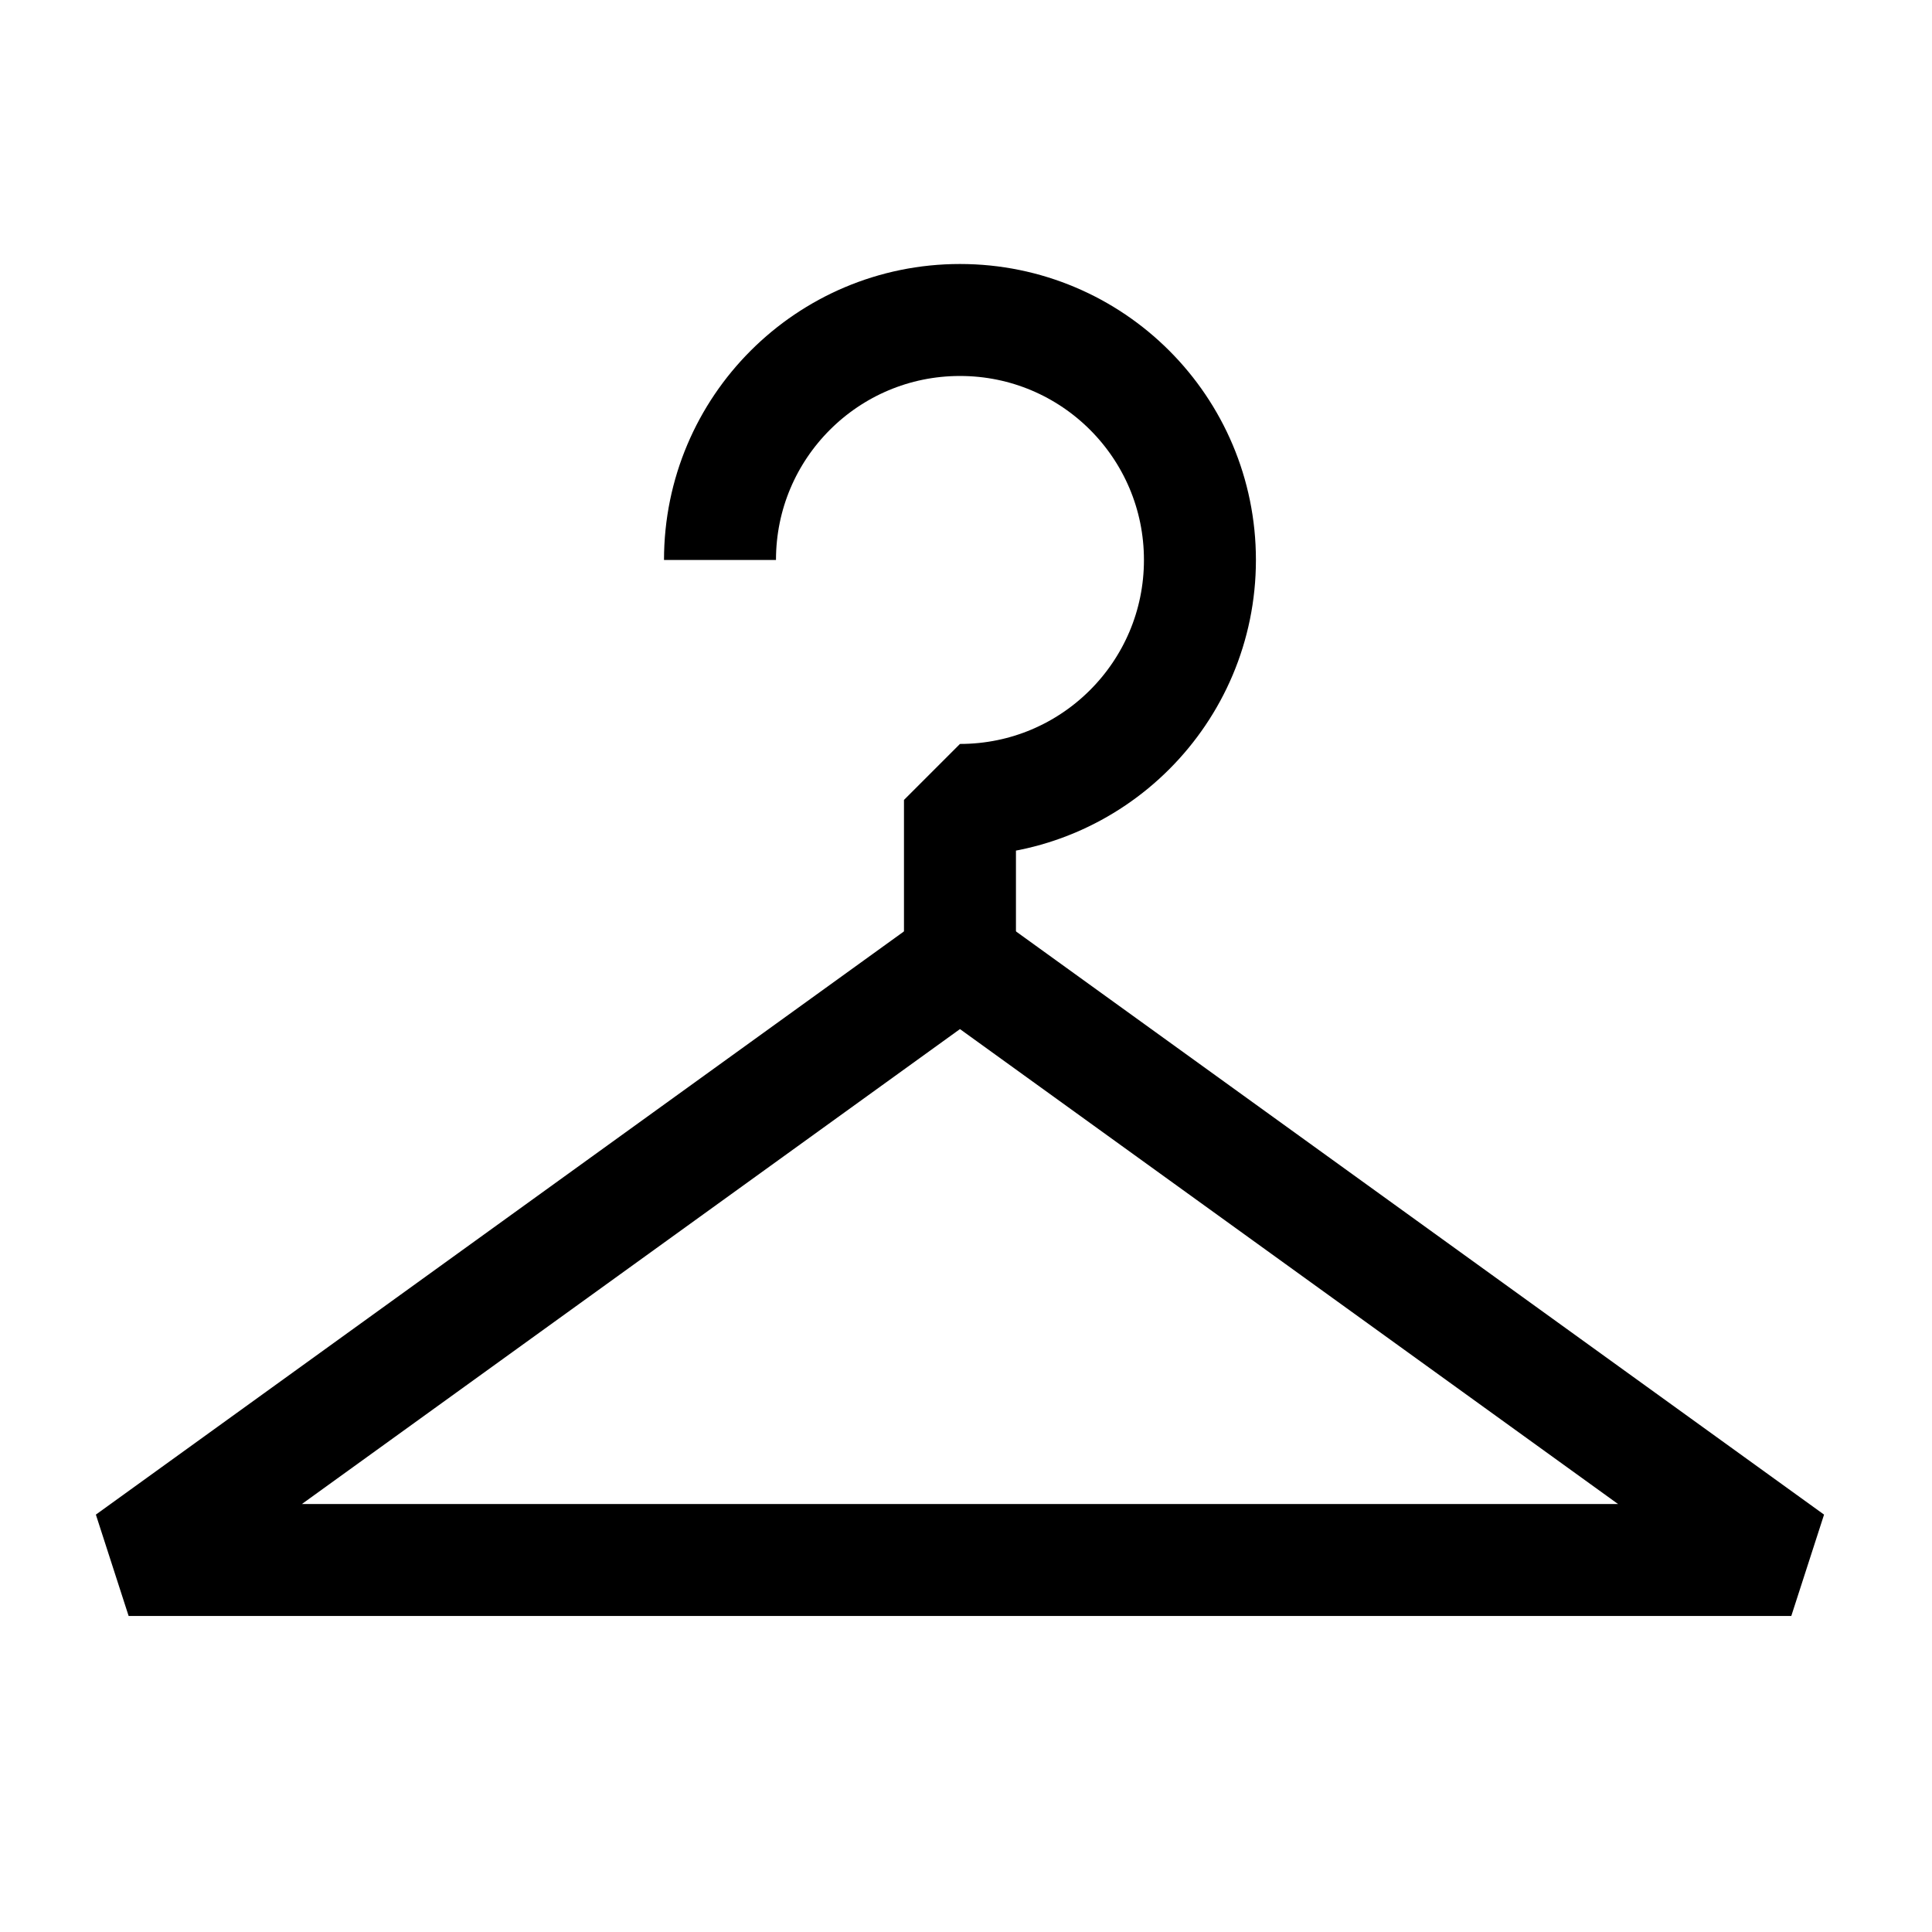
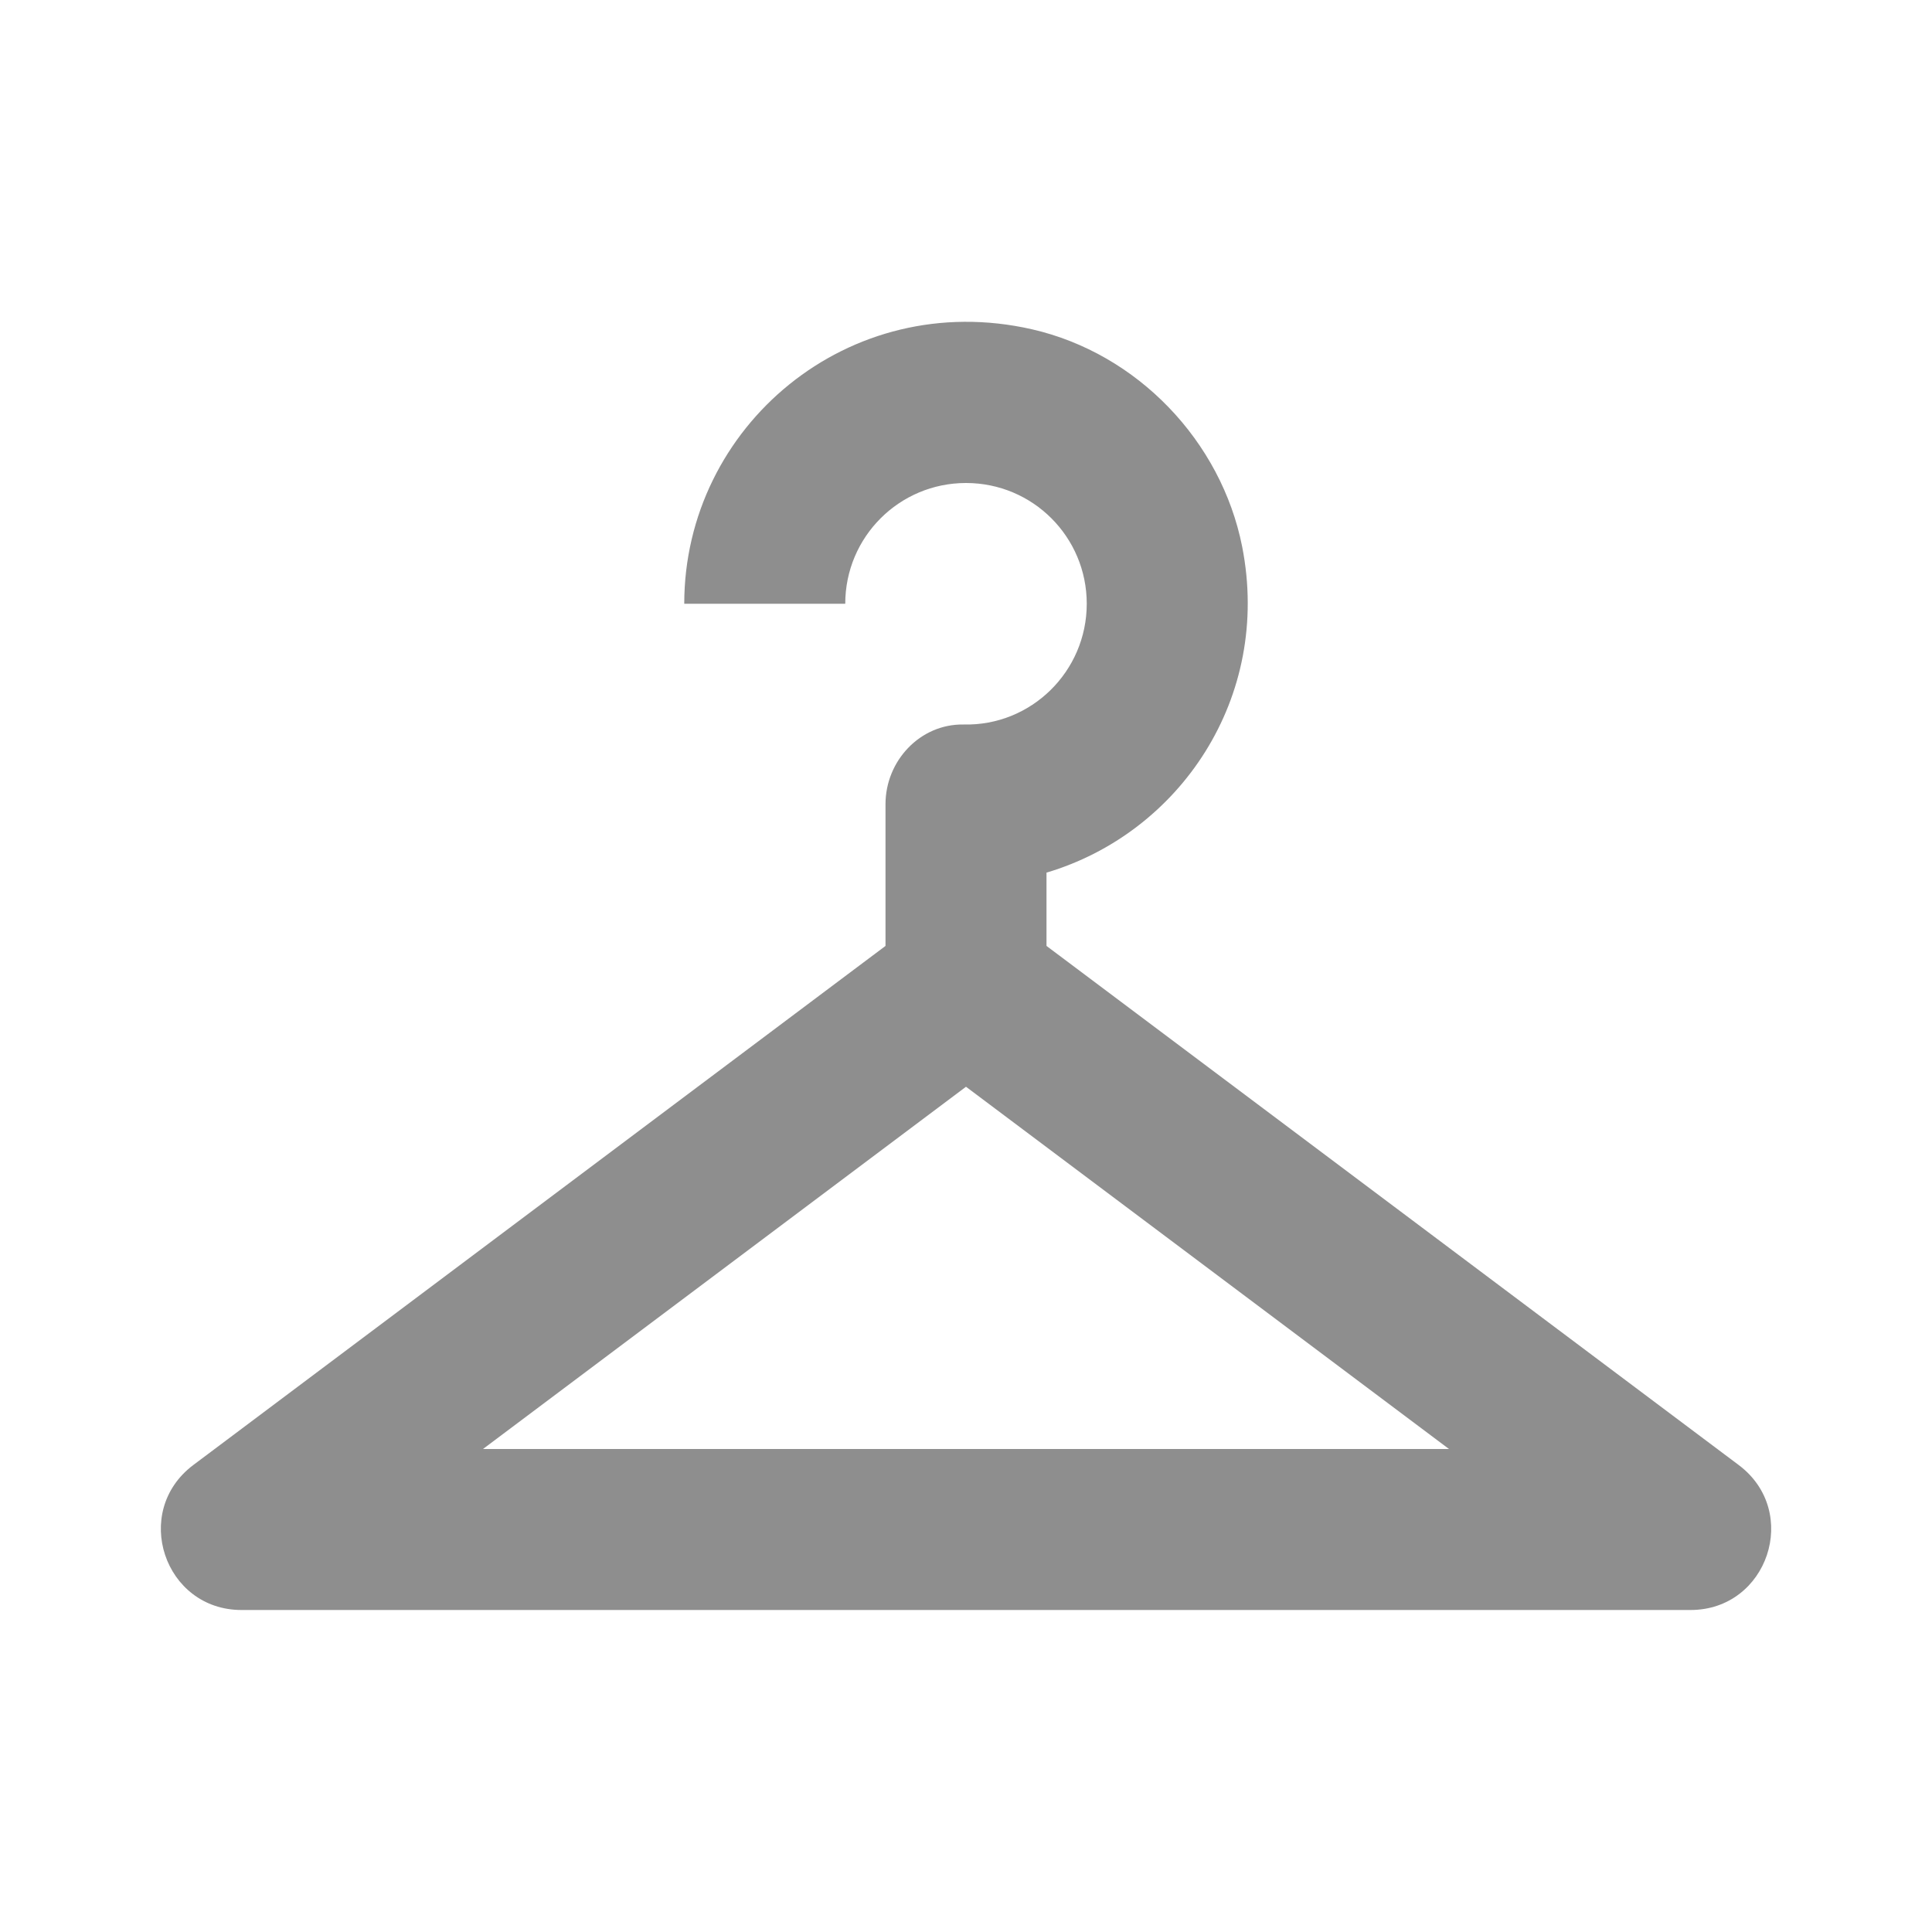
- <svg xmlns="http://www.w3.org/2000/svg" width="24" height="24" viewBox="0 0 24 24" fill="none">
-   <path d="M11.925 11.926L22.252 19.379H1.598L11.925 11.926Z" stroke="black" stroke-width="1.391" stroke-linejoin="bevel" />
-   <path d="M11.925 12.421V9.937C13.572 9.937 14.906 8.602 14.906 6.956C14.906 5.309 13.572 3.975 11.925 3.975C10.279 3.975 8.944 5.309 8.944 6.956" stroke="black" stroke-width="1.391" stroke-linejoin="bevel" />
+ <svg xmlns="http://www.w3.org/2000/svg" width="18" height="18" viewBox="0 0 18 18" fill="none">
+   <path d="M16.2 13.65L9.75 8.813V8.13C10.988 7.763 11.85 6.503 11.573 5.093C11.378 4.11 10.598 3.293 9.615 3.068C7.905 2.678 6.375 3.975 6.375 5.625H7.875C7.875 5.003 8.378 4.5 9 4.5C9.623 4.5 10.125 5.003 10.125 5.625C10.125 6.255 9.608 6.765 8.978 6.75C8.573 6.743 8.25 7.088 8.25 7.493V8.813L1.8 13.65C1.223 14.085 1.53 15 2.25 15H15.75C16.47 15 16.778 14.085 16.2 13.65ZM4.5 13.5L9 10.125L13.5 13.5H4.5Z" fill="#8E8E8E" />
</svg>
